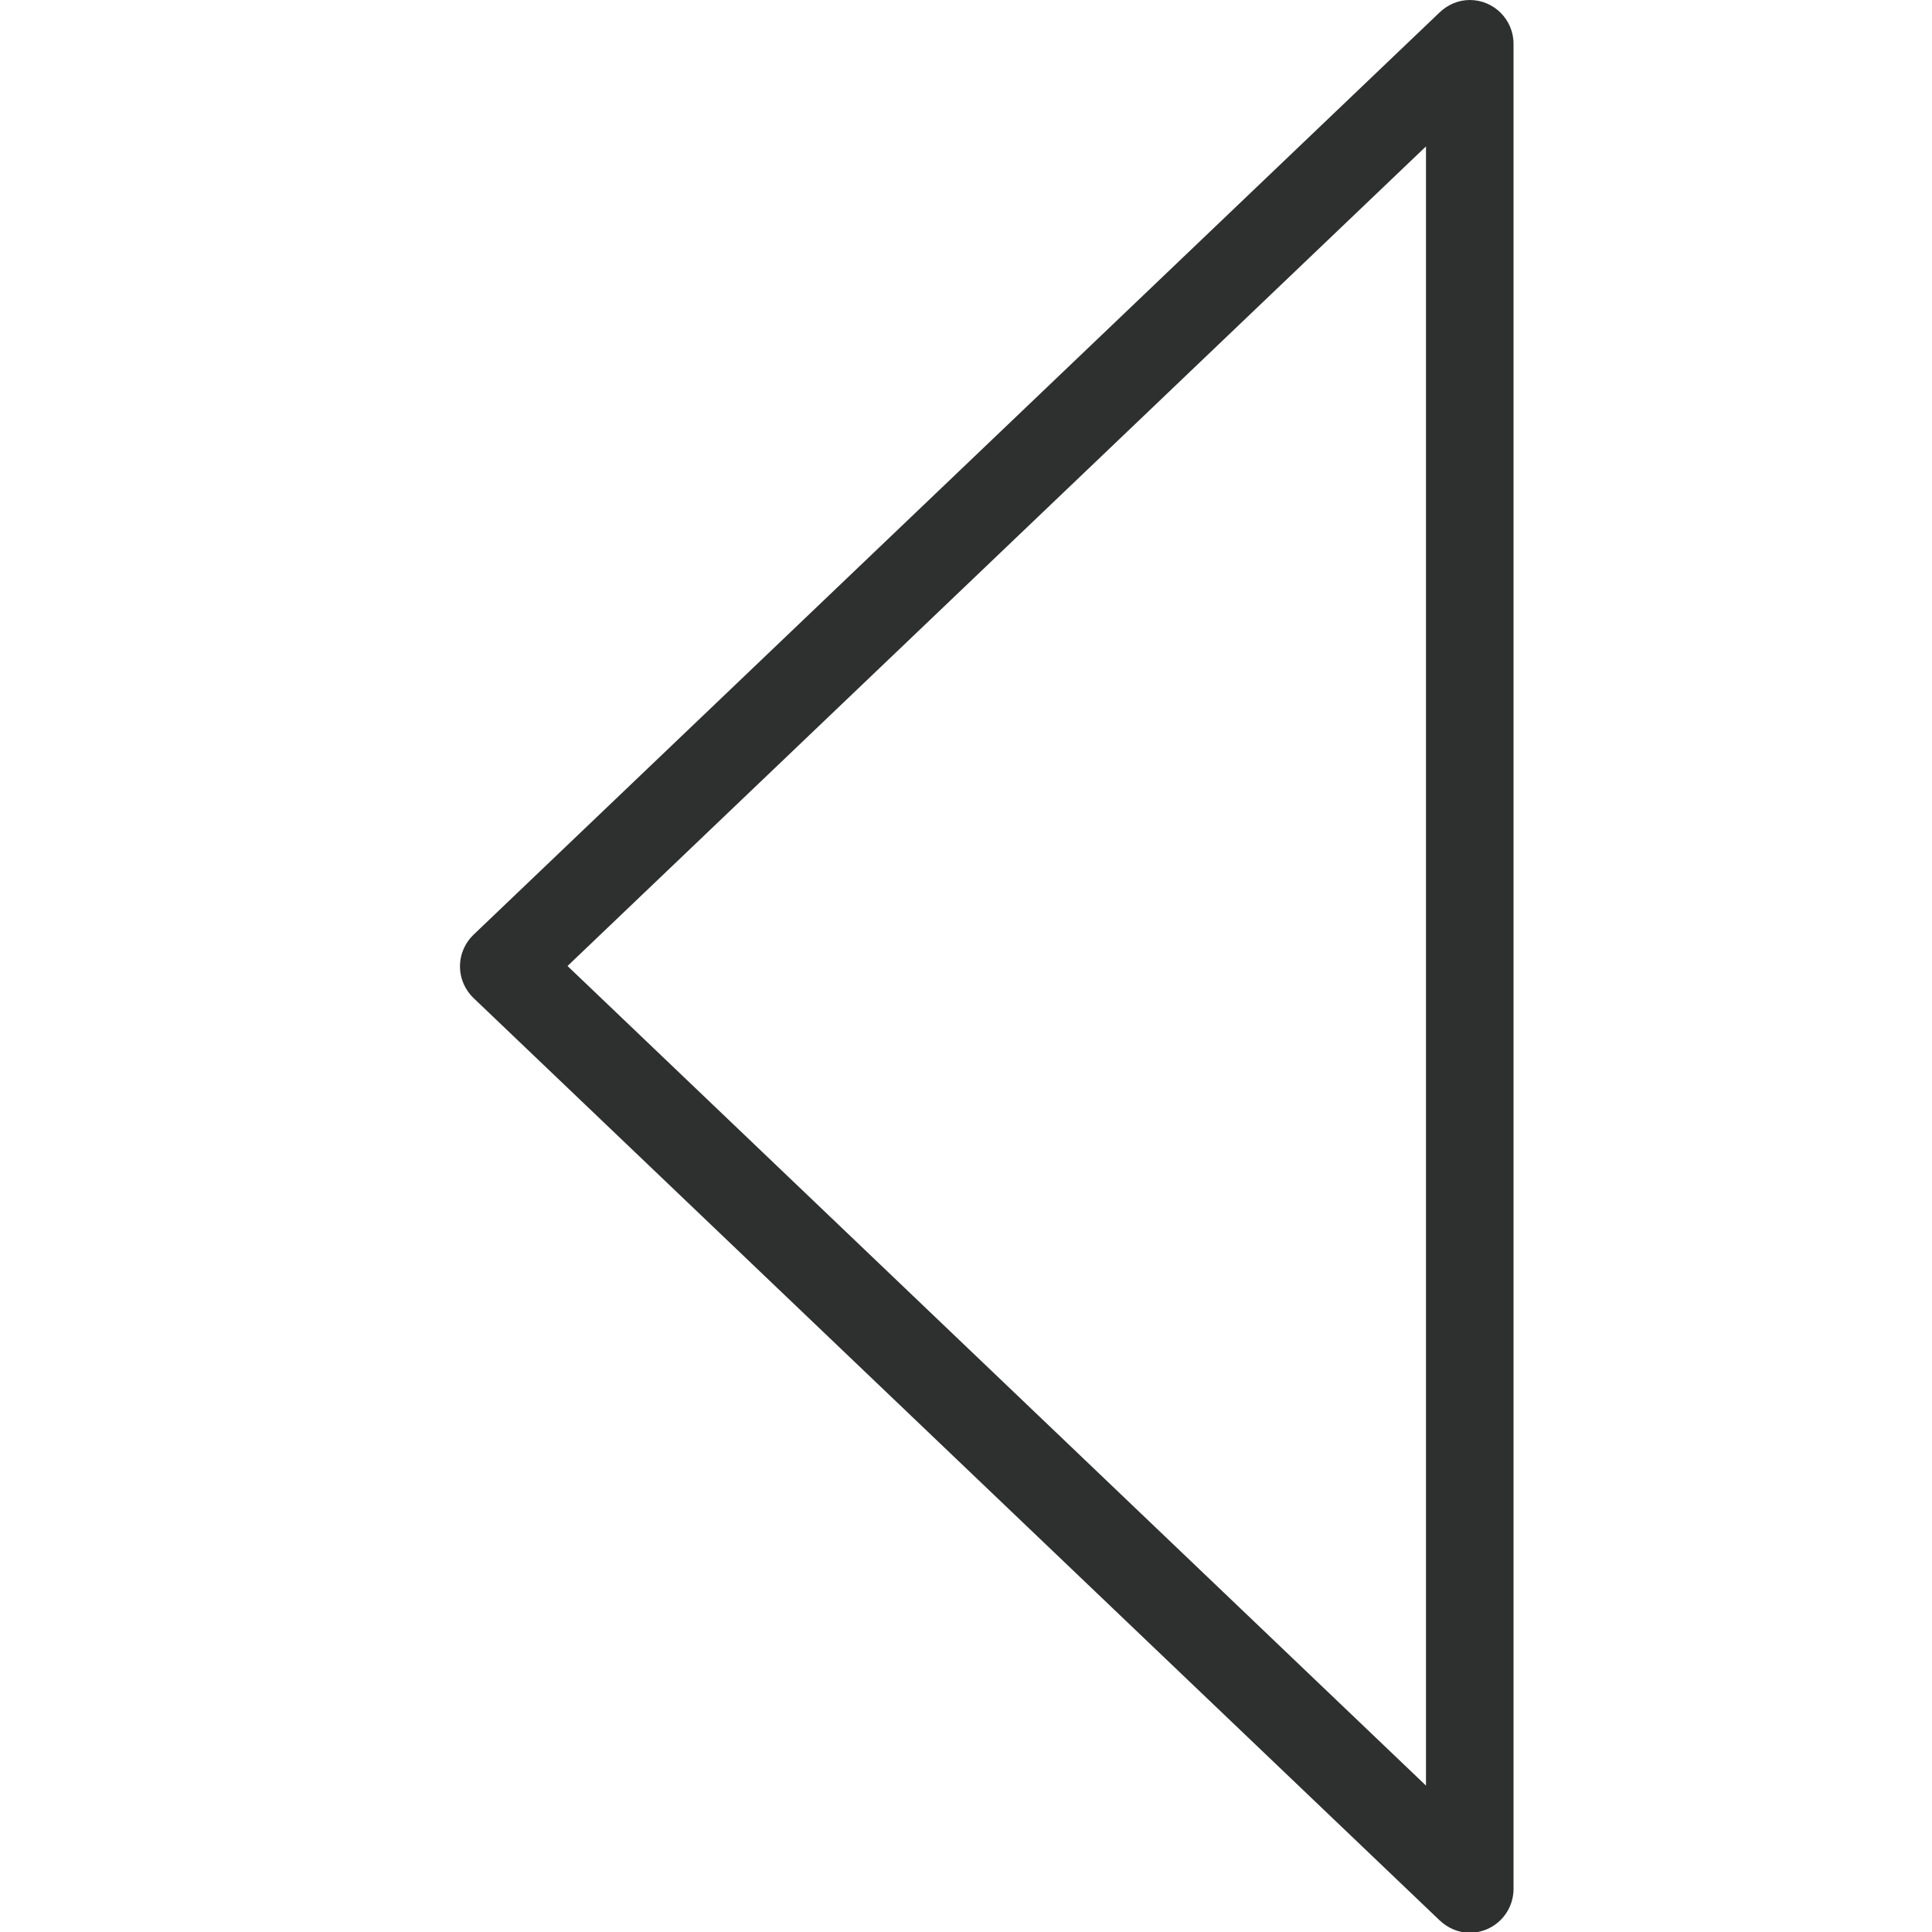
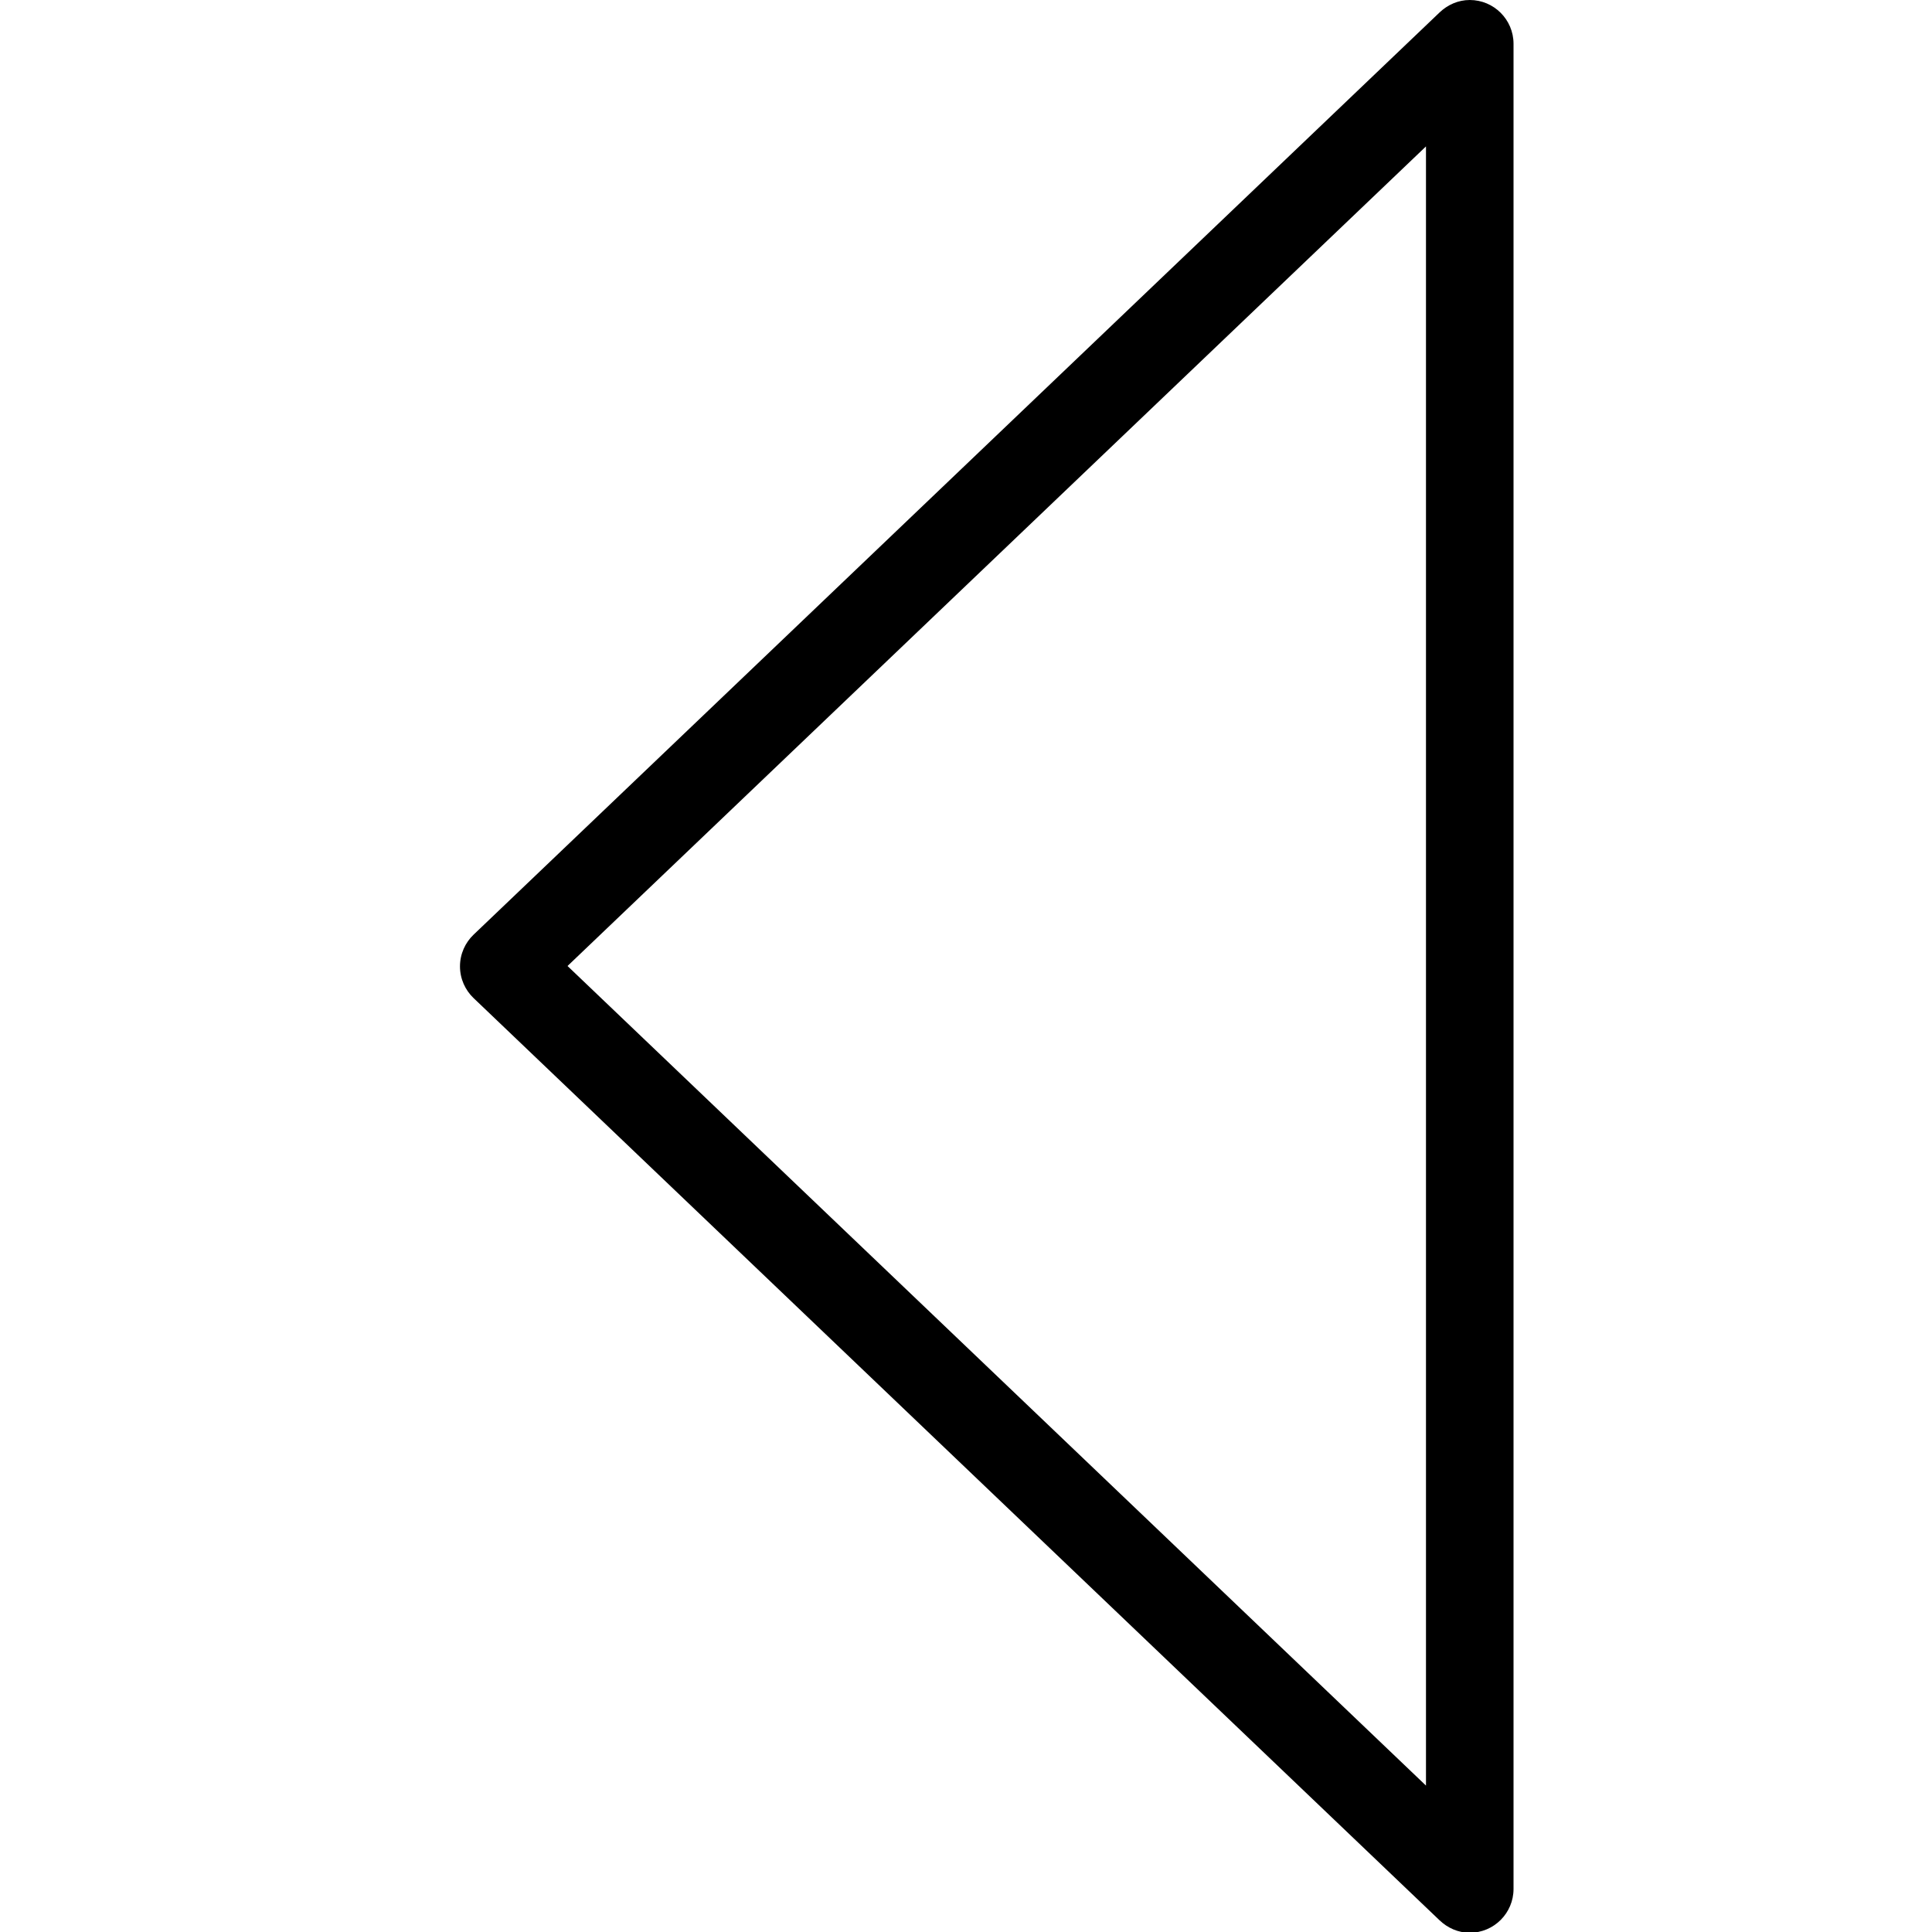
<svg xmlns="http://www.w3.org/2000/svg" version="1.1" id="Слой_1" x="0px" y="0px" viewBox="0 0 512 512" style="enable-background:new 0 0 512 512;" xml:space="preserve">
  <style type="text/css">
- 	.st0{fill:#2E2F2F;}
+ 	.st0{fill: currentColor;}
</style>
  <g id="Left_Arrow_4">
    <g id="XMLID_35_">
      <path id="XMLID_36_" class="st0" d="M389.5,0c-3.1,0-5.9,1.3-8,3.3l0,0l-256,244.4l0,0c-2.2,2.1-3.6,5.1-3.6,8.4s1.4,6.3,3.6,8.4    l0,0l256,244.4l0,0c2.1,2,4.9,3.3,8,3.3c6.4,0,11.6-5.2,11.6-11.6V11.6C401.1,5.2,395.9,0,389.5,0z M377.9,473.2L150.4,256    L377.9,38.8V473.2z" />
    </g>
  </g>
</svg>
